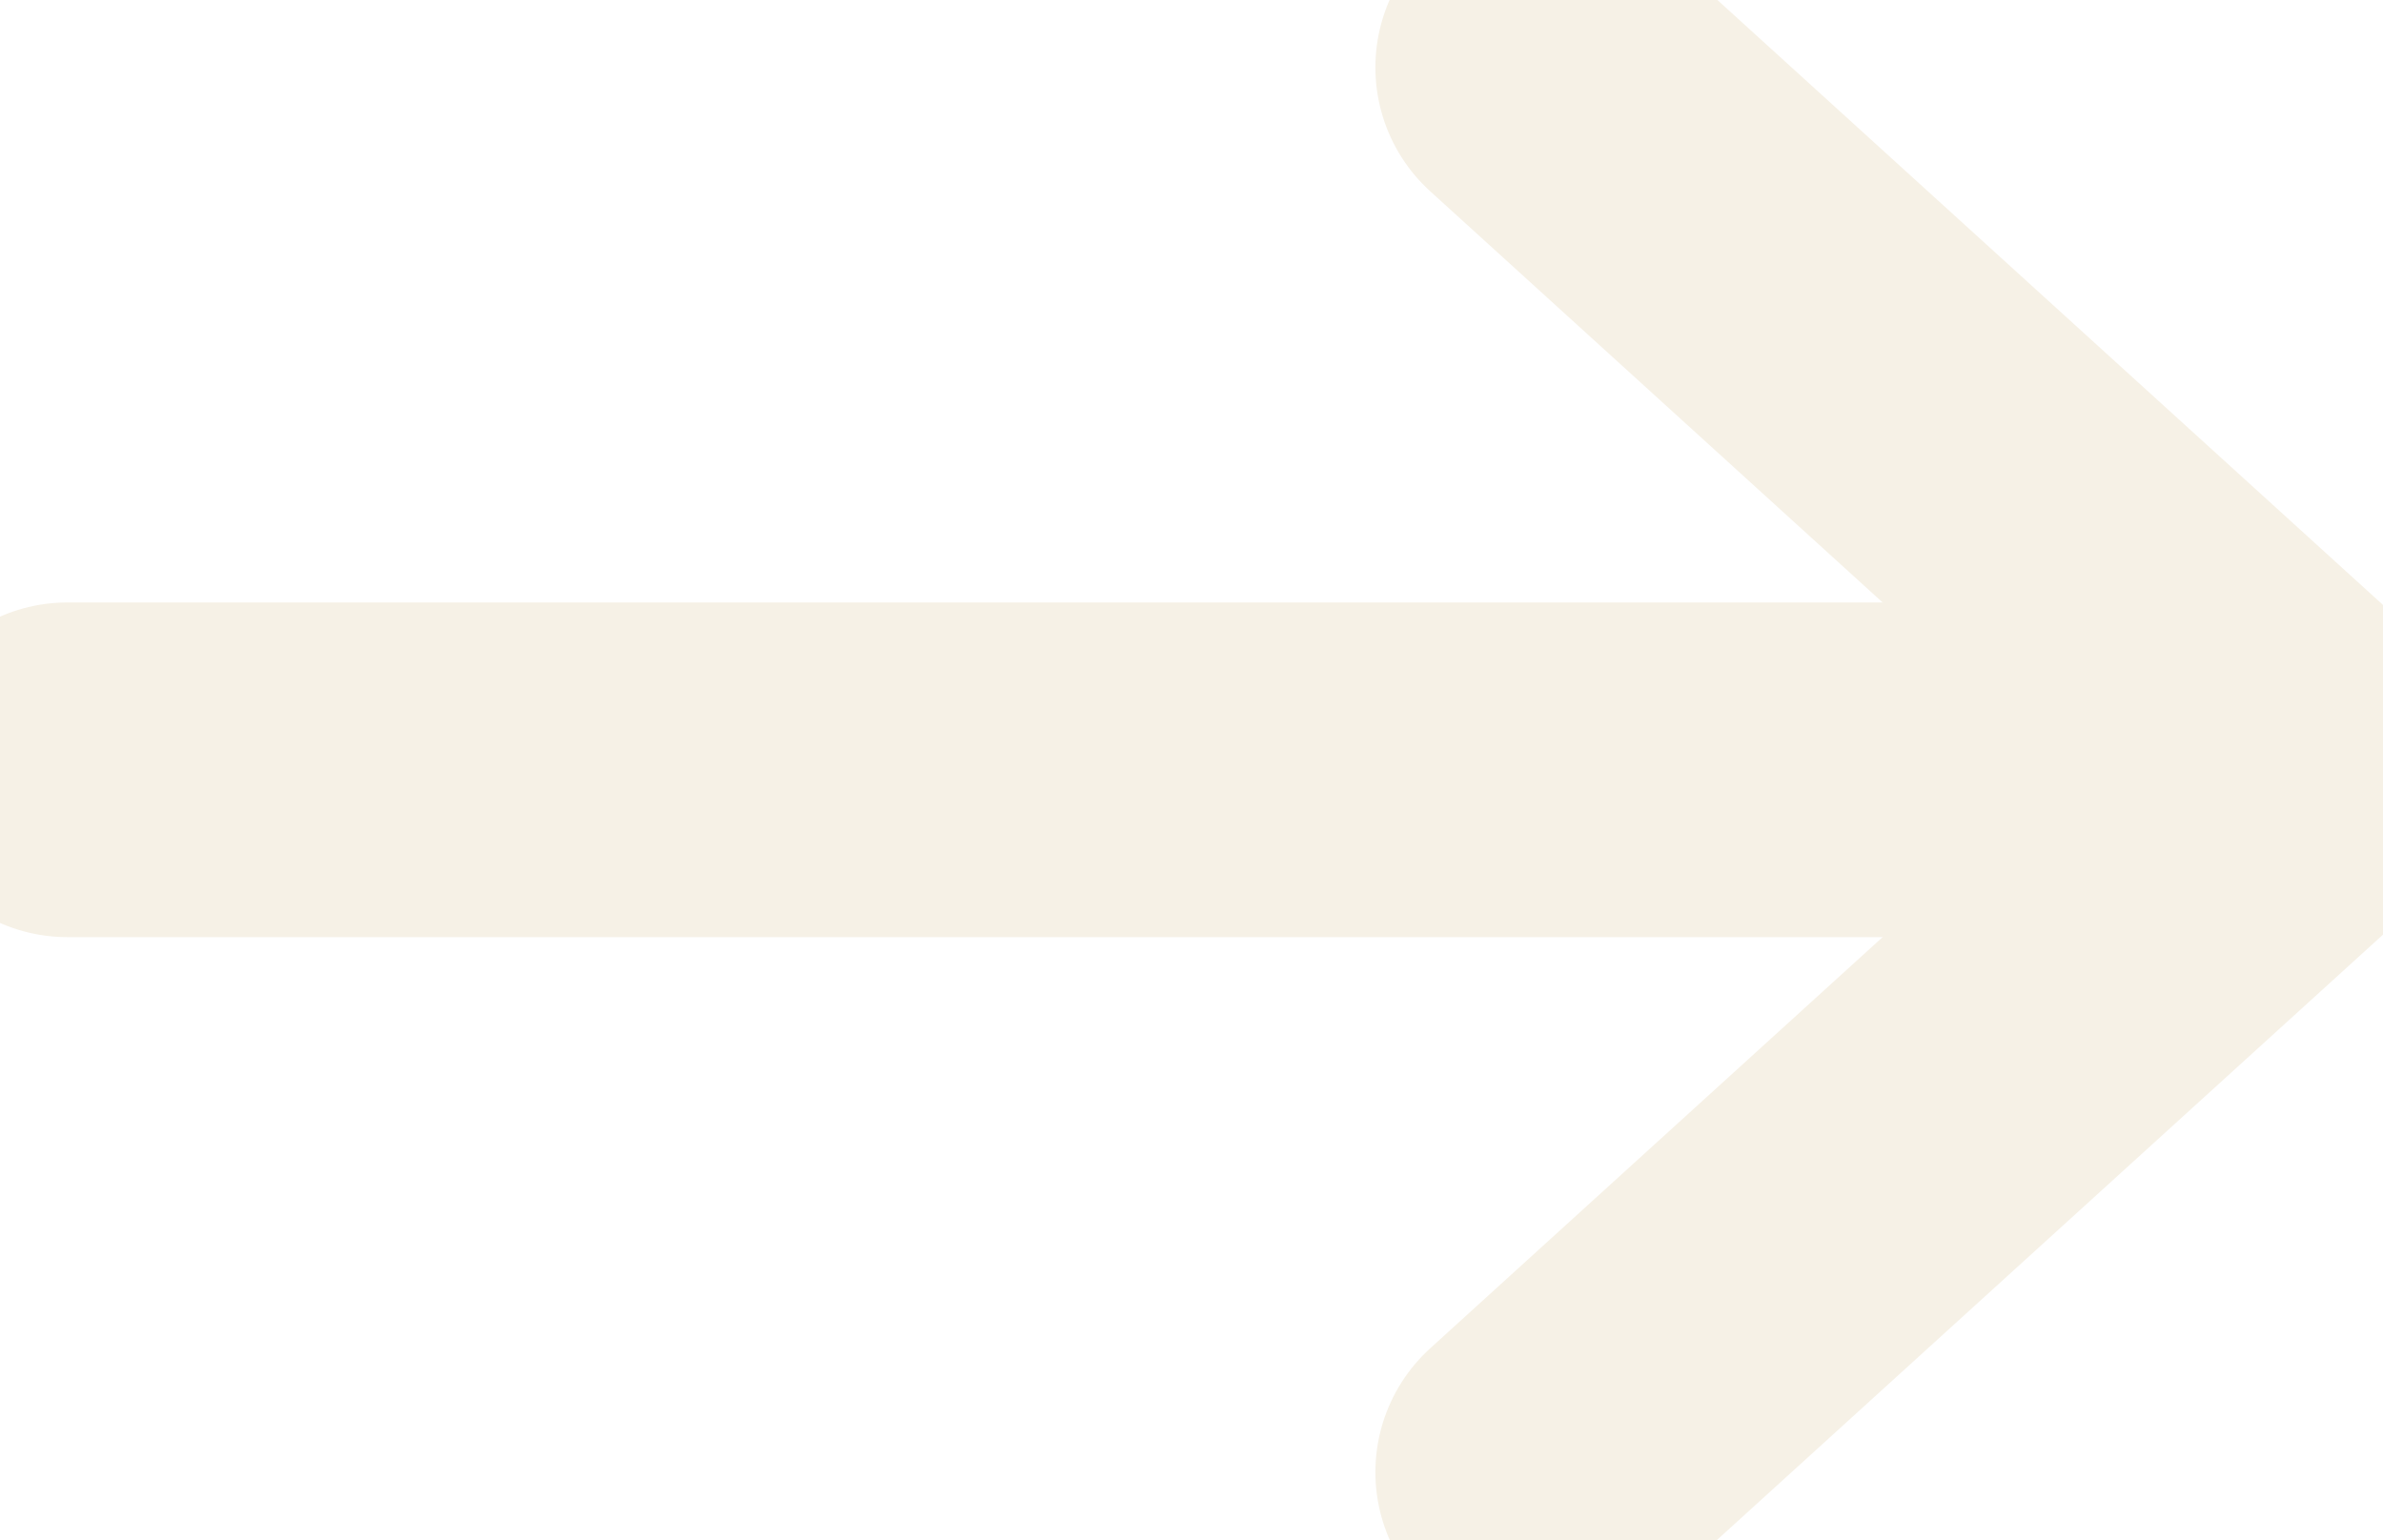
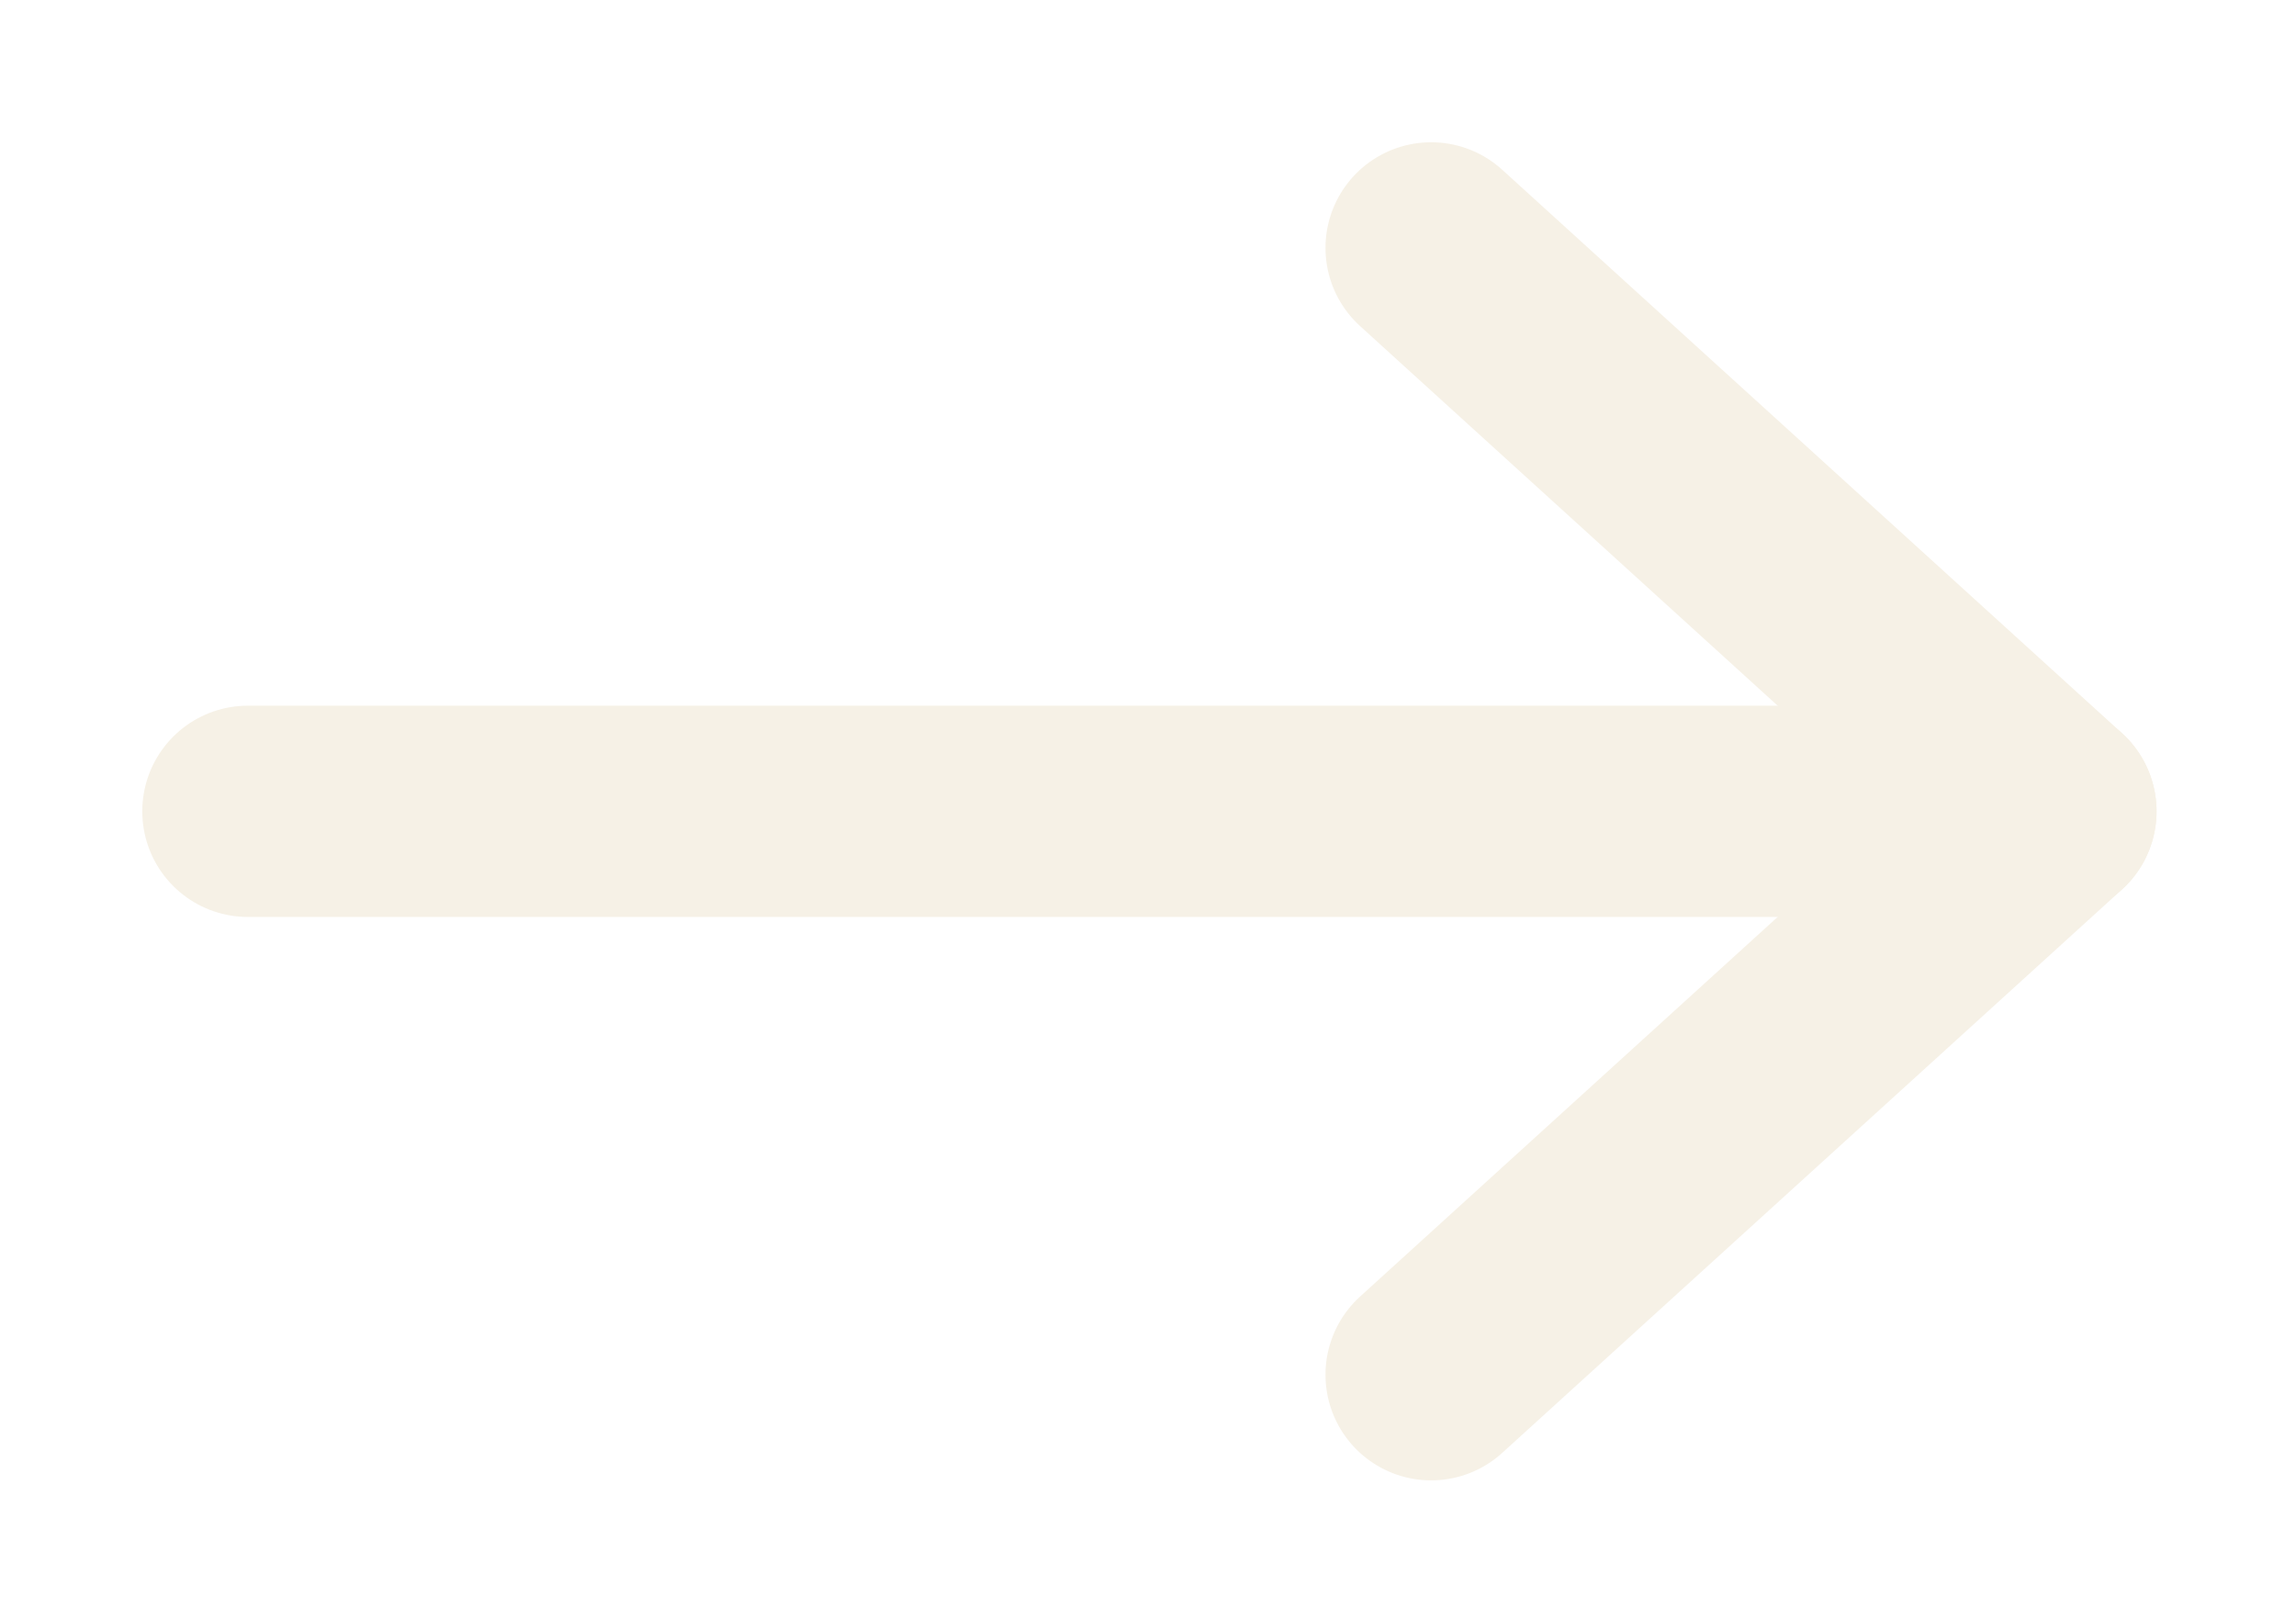
- <svg xmlns="http://www.w3.org/2000/svg" viewBox="12.08 28.08 67.84 43.84">
-   <g fill="none" stroke="#F6F1E6" stroke-width="9.53" stroke-linecap="round" stroke-linejoin="round">
+ <svg xmlns="http://www.w3.org/2000/svg" viewBox="5.2 21.2 81.5 57.5">
+   <g fill="none" stroke="#F6F1E6" stroke-width="7.5" stroke-linecap="round" stroke-linejoin="round">
    <path d="M14 50 h64" />
    <path d="M56 30 L78 50 L56 70" />
  </g>
</svg>
